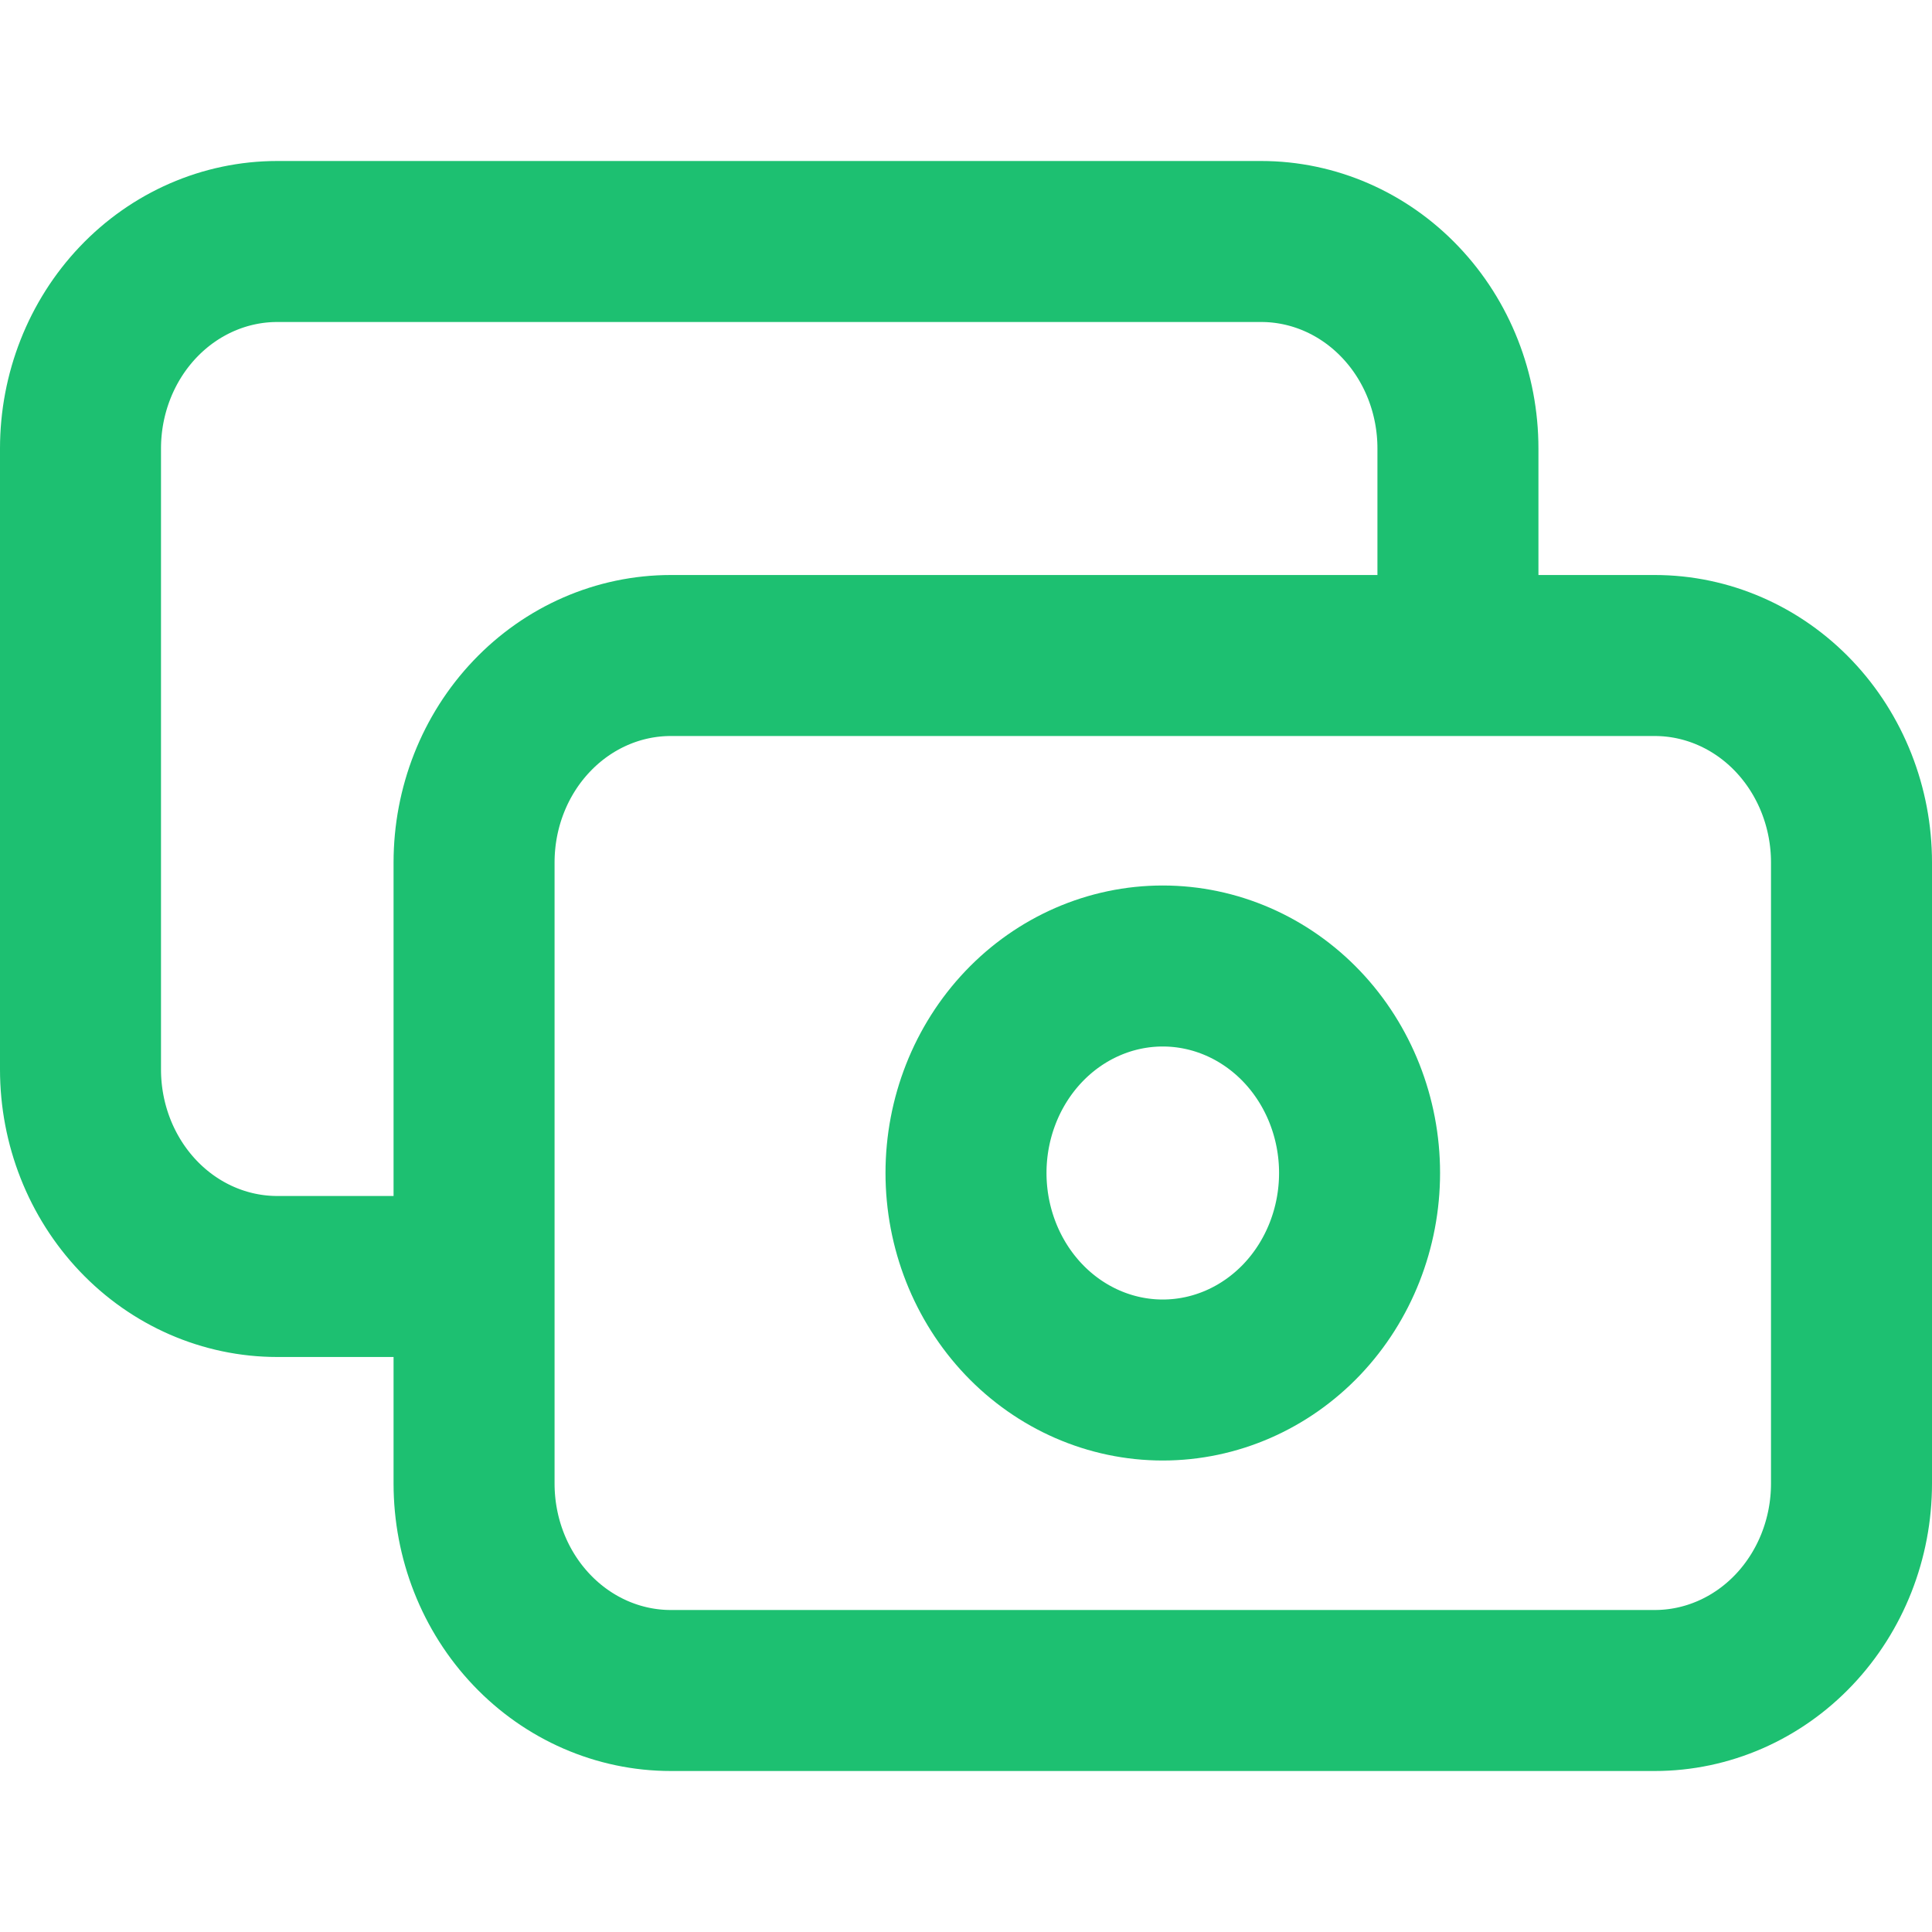
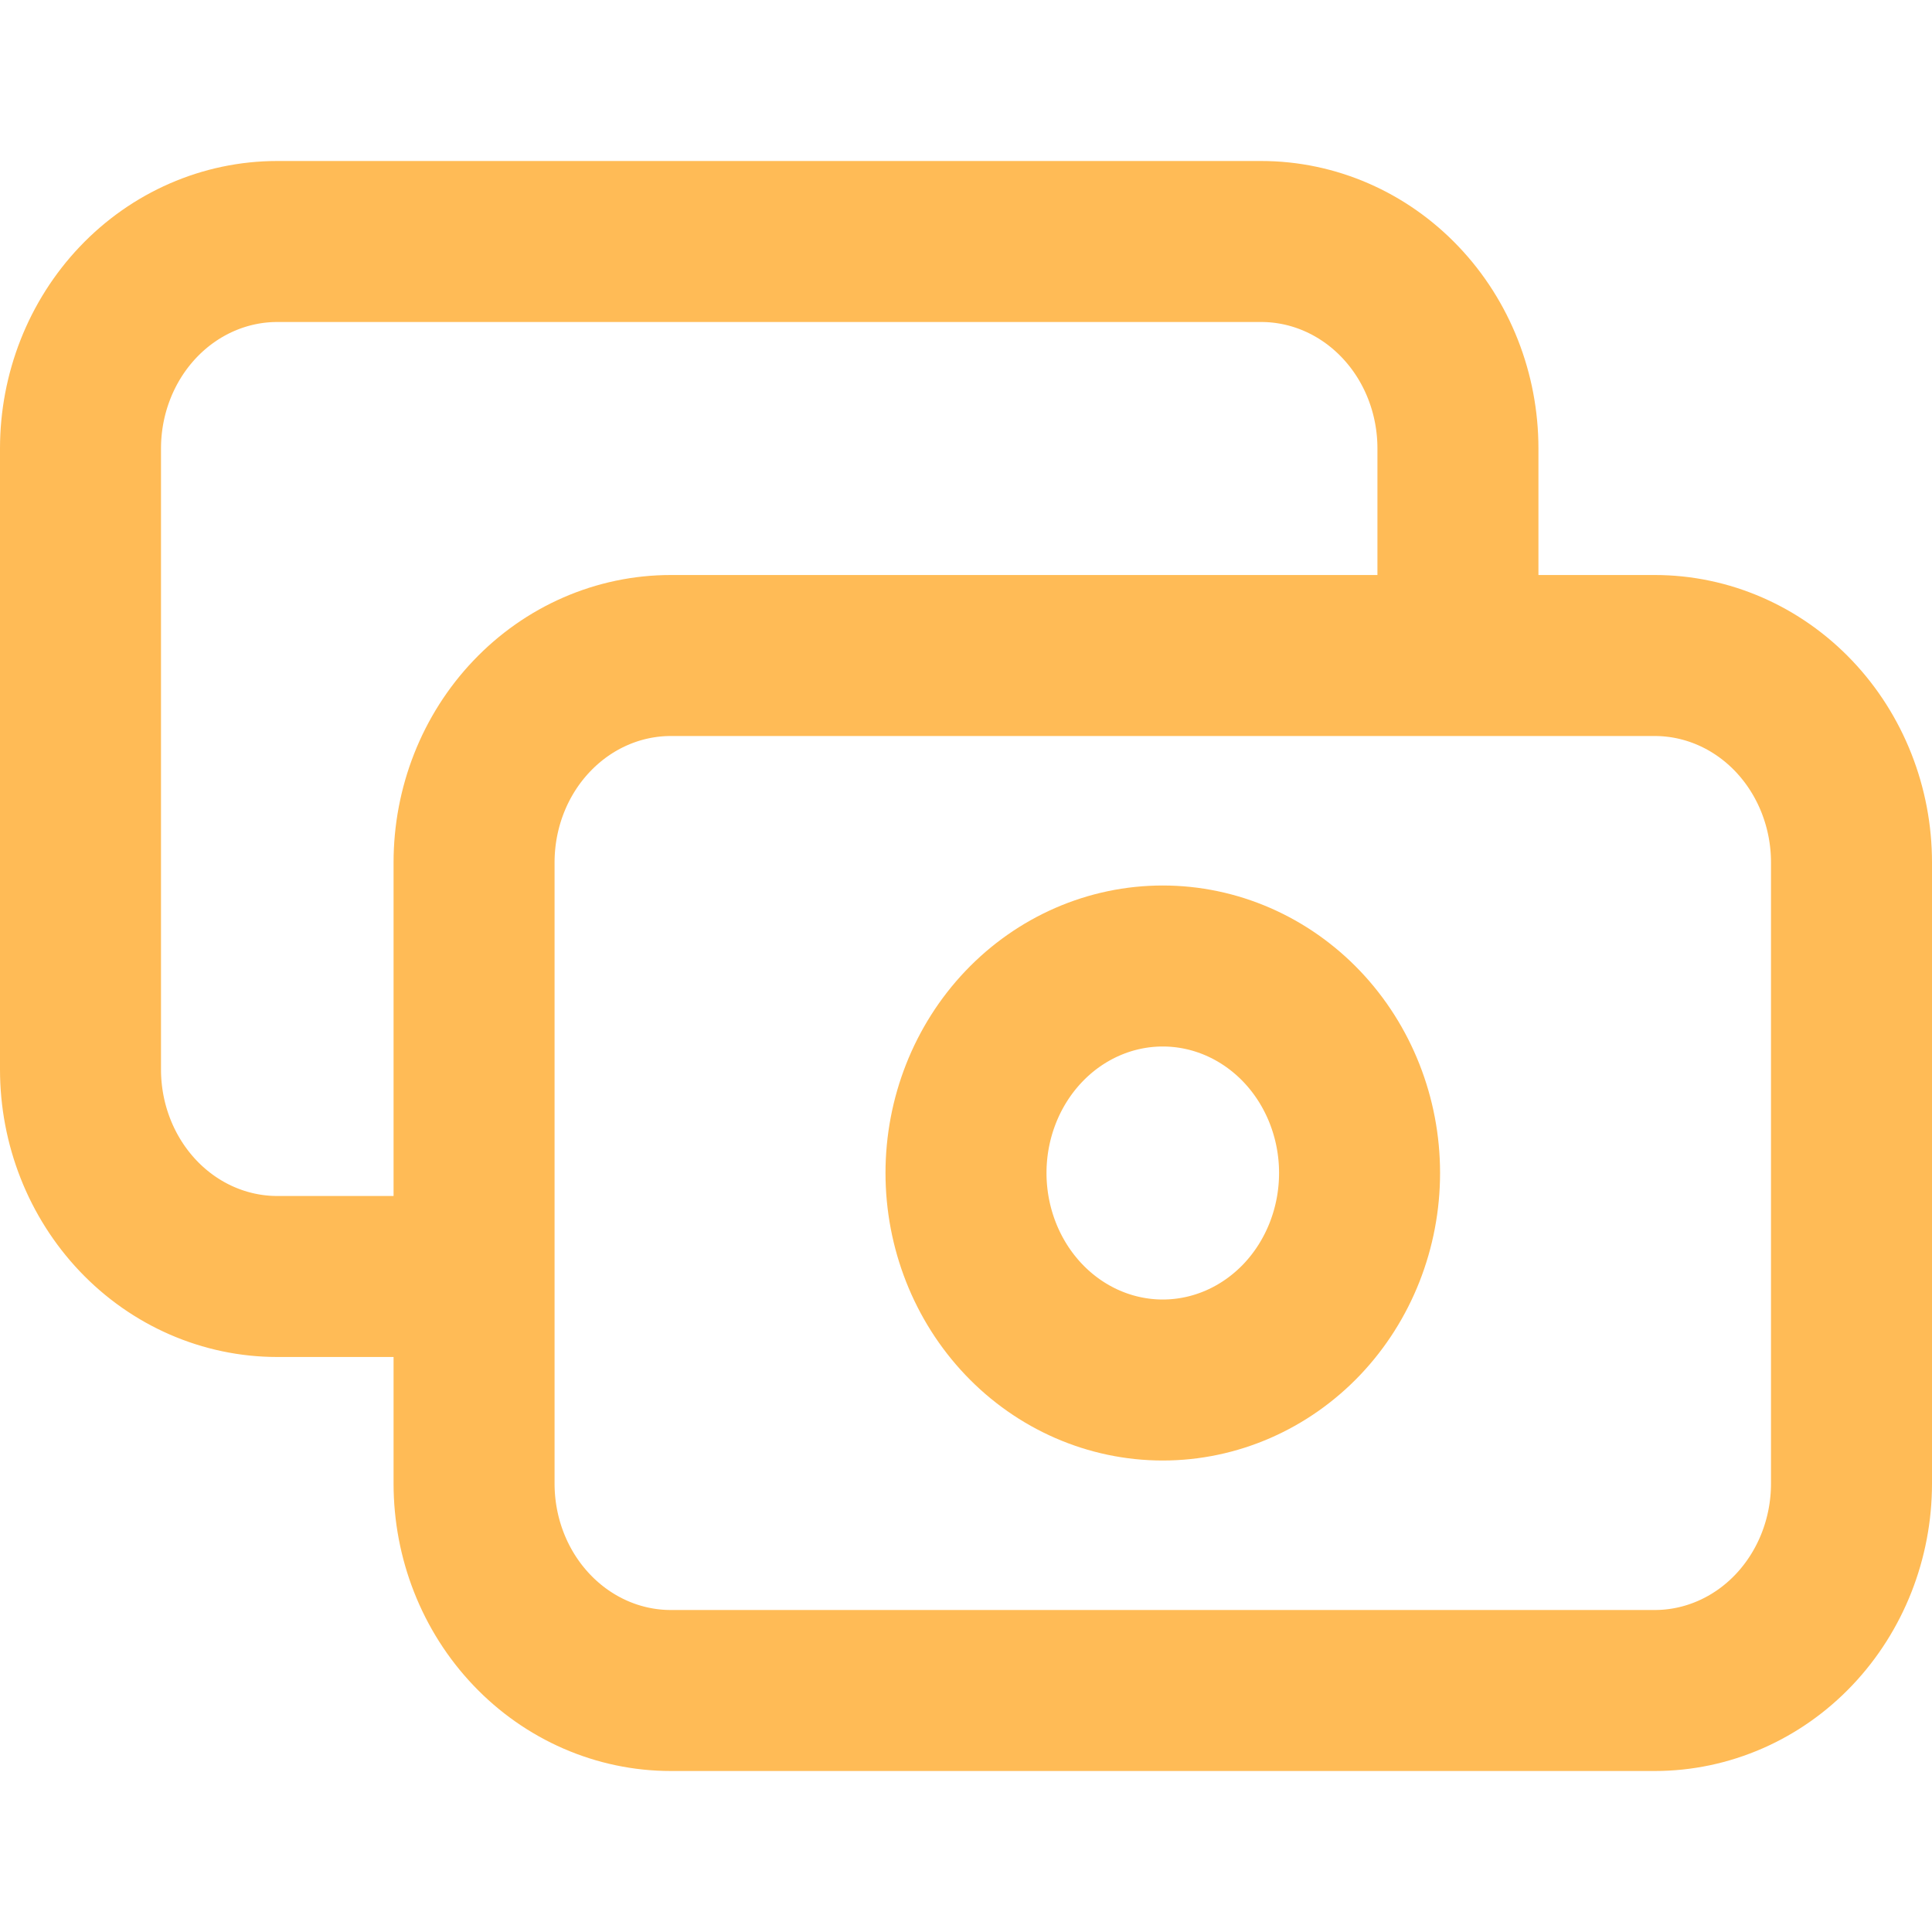
<svg xmlns="http://www.w3.org/2000/svg" width="24" height="24" viewBox="0 0 24 24" fill="none">
-   <path d="M18.111 8.143V5.571C18.111 4.889 17.854 4.235 17.395 3.753C16.937 3.271 16.315 3 15.667 3H3.444C2.796 3 2.174 3.271 1.716 3.753C1.258 4.235 1 4.889 1 5.571V13.286C1 13.968 1.258 14.622 1.716 15.104C2.174 15.586 2.796 15.857 3.444 15.857H5.889M8.333 21H20.556C21.204 21 21.826 20.729 22.284 20.247C22.742 19.765 23 19.111 23 18.429V10.714C23 10.032 22.742 9.378 22.284 8.896C21.826 8.414 21.204 8.143 20.556 8.143H8.333C7.685 8.143 7.063 8.414 6.605 8.896C6.146 9.378 5.889 10.032 5.889 10.714V18.429C5.889 19.111 6.146 19.765 6.605 20.247C7.063 20.729 7.685 21 8.333 21ZM16.889 14.571C16.889 15.253 16.631 15.908 16.173 16.39C15.714 16.872 15.093 17.143 14.444 17.143C13.796 17.143 13.174 16.872 12.716 16.39C12.258 15.908 12 15.253 12 14.571C12 13.889 12.258 13.235 12.716 12.753C13.174 12.271 13.796 12 14.444 12C15.093 12 15.714 12.271 16.173 12.753C16.631 13.235 16.889 13.889 16.889 14.571Z" stroke="#1DC071" stroke-width="2" stroke-linecap="round" stroke-linejoin="round" />
+   <path d="M18.111 8.143V5.571C18.111 4.889 17.854 4.235 17.395 3.753C16.937 3.271 16.315 3 15.667 3H3.444C2.796 3 2.174 3.271 1.716 3.753C1.258 4.235 1 4.889 1 5.571V13.286C1 13.968 1.258 14.622 1.716 15.104C2.174 15.586 2.796 15.857 3.444 15.857H5.889M8.333 21H20.556C21.204 21 21.826 20.729 22.284 20.247C22.742 19.765 23 19.111 23 18.429V10.714C23 10.032 22.742 9.378 22.284 8.896C21.826 8.414 21.204 8.143 20.556 8.143H8.333C7.685 8.143 7.063 8.414 6.605 8.896C6.146 9.378 5.889 10.032 5.889 10.714V18.429C5.889 19.111 6.146 19.765 6.605 20.247C7.063 20.729 7.685 21 8.333 21ZM16.889 14.571C16.889 15.253 16.631 15.908 16.173 16.39C15.714 16.872 15.093 17.143 14.444 17.143C13.796 17.143 13.174 16.872 12.716 16.39C12.258 15.908 12 15.253 12 14.571C12 13.889 12.258 13.235 12.716 12.753C13.174 12.271 13.796 12 14.444 12C15.093 12 15.714 12.271 16.173 12.753C16.631 13.235 16.889 13.889 16.889 14.571Z" stroke="#ffbb56" stroke-width="2" stroke-linecap="round" stroke-linejoin="round" />
</svg>
